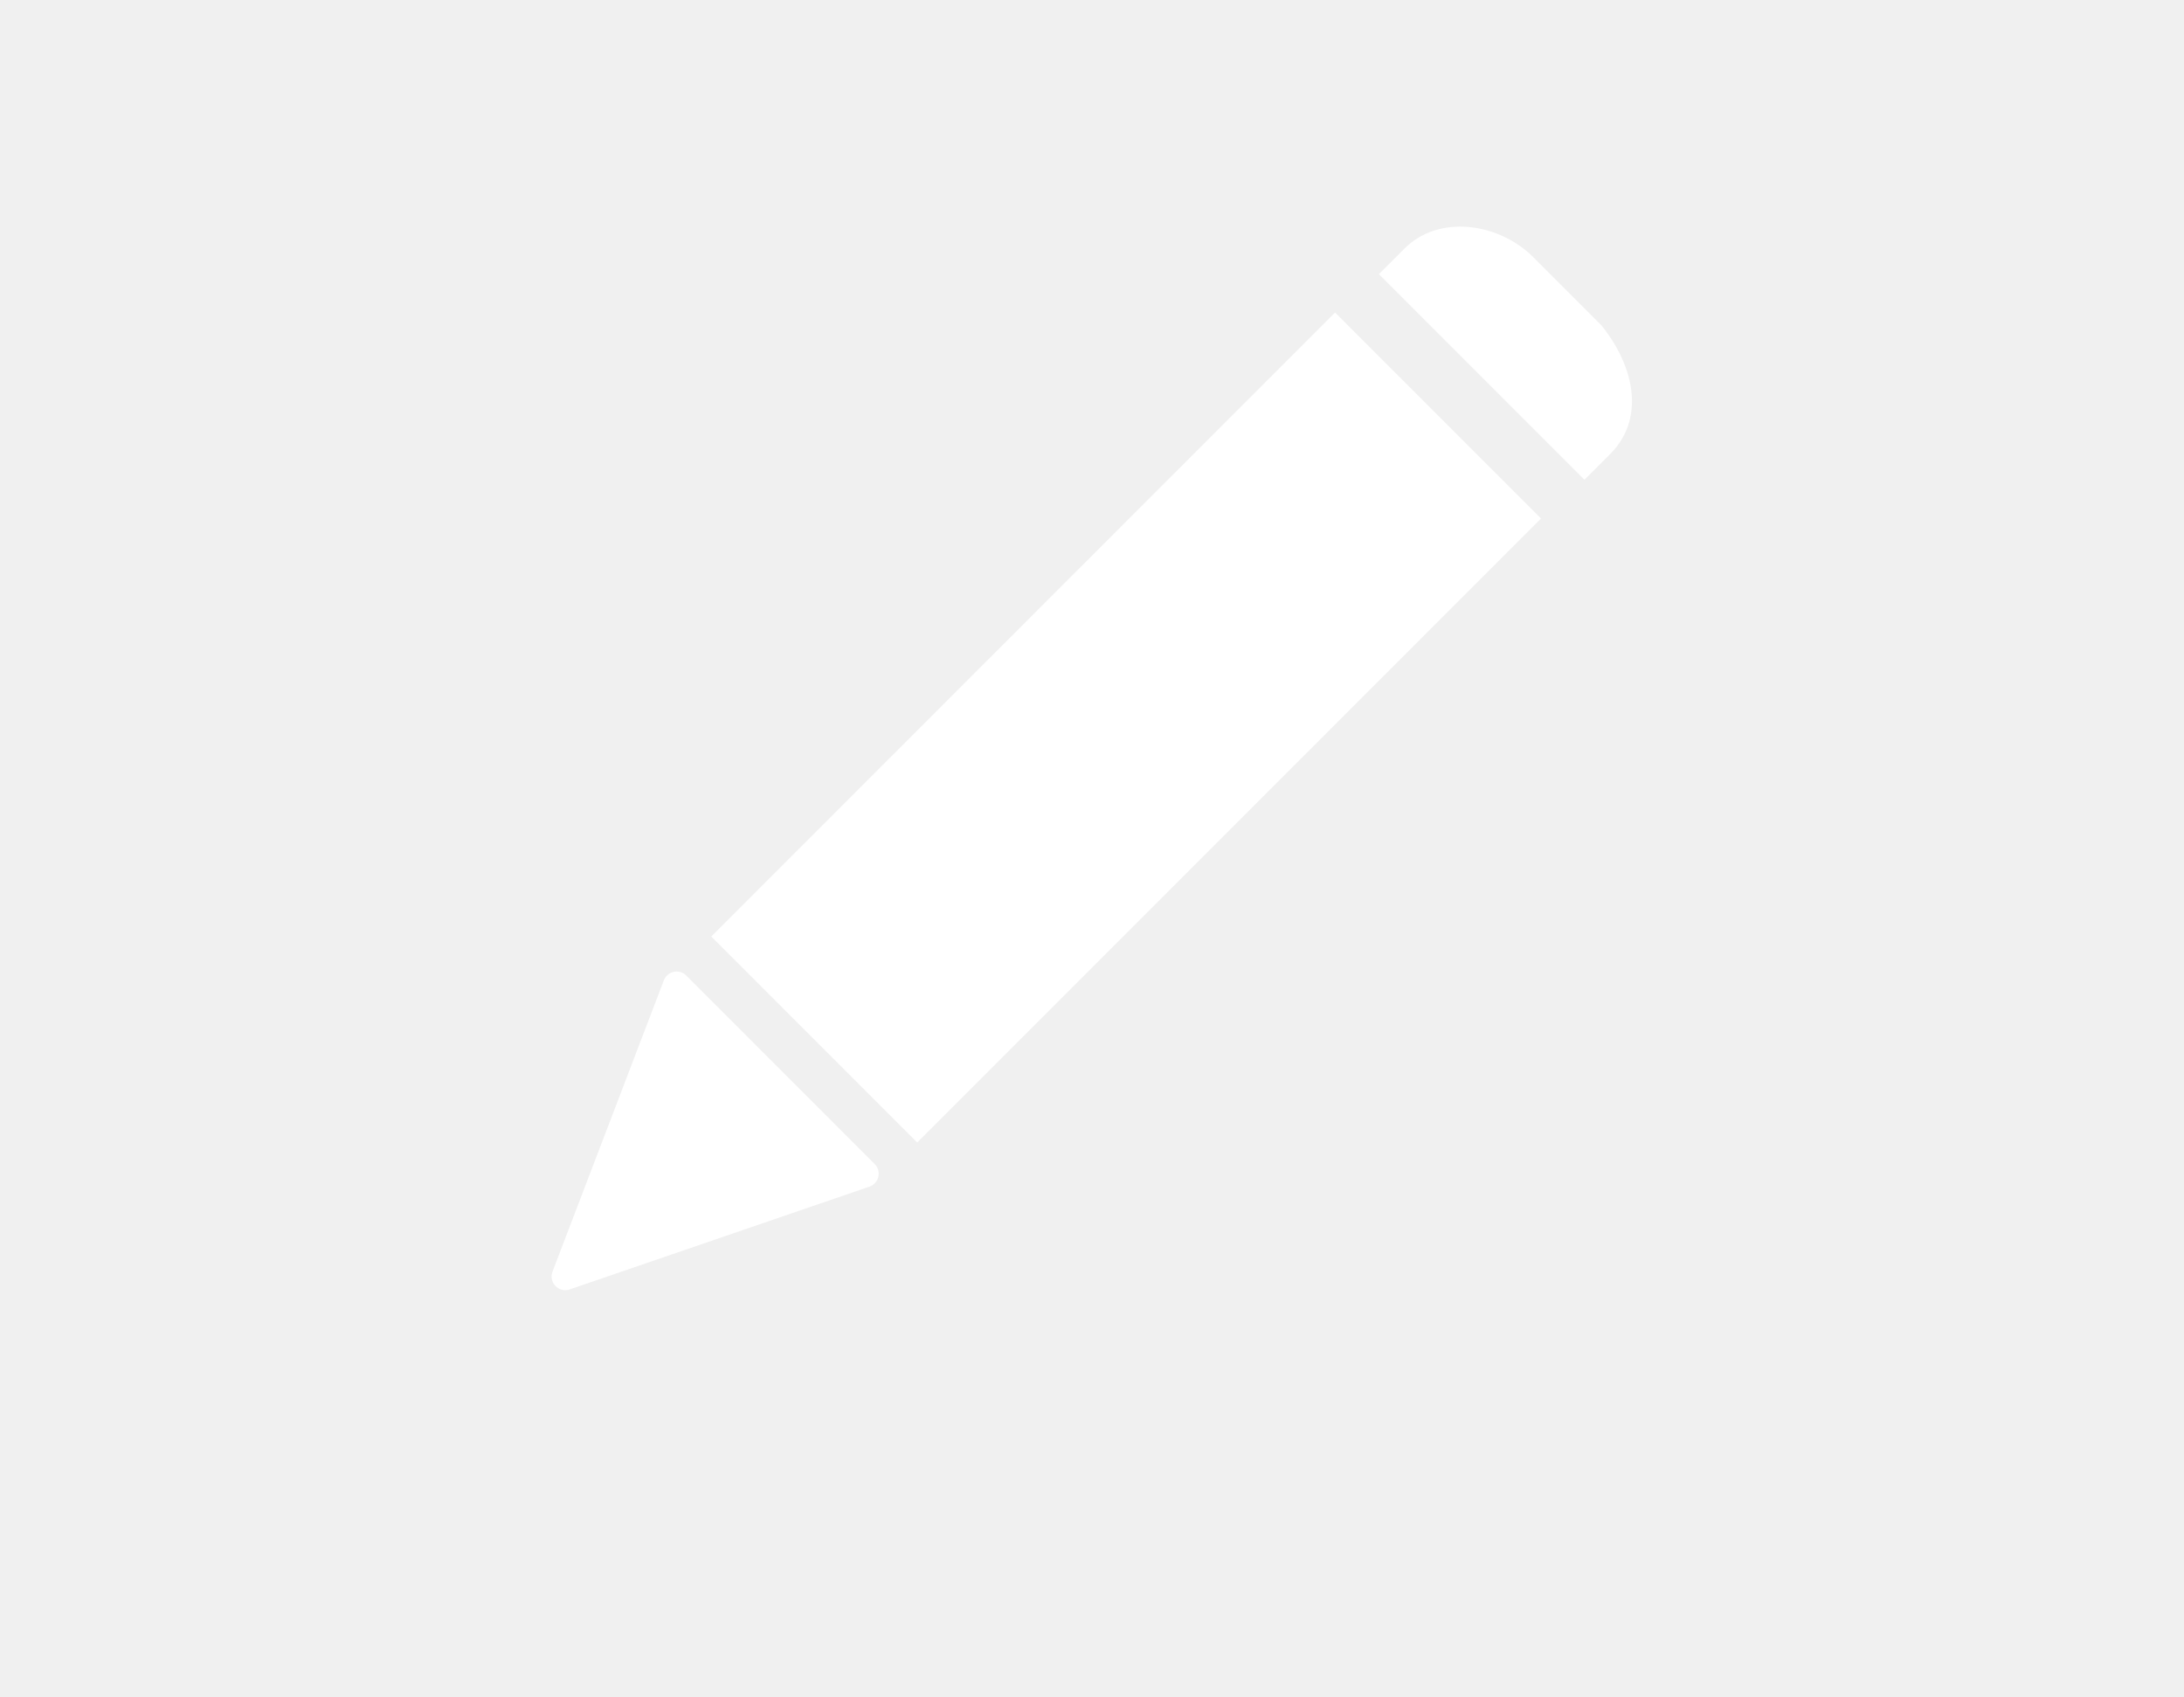
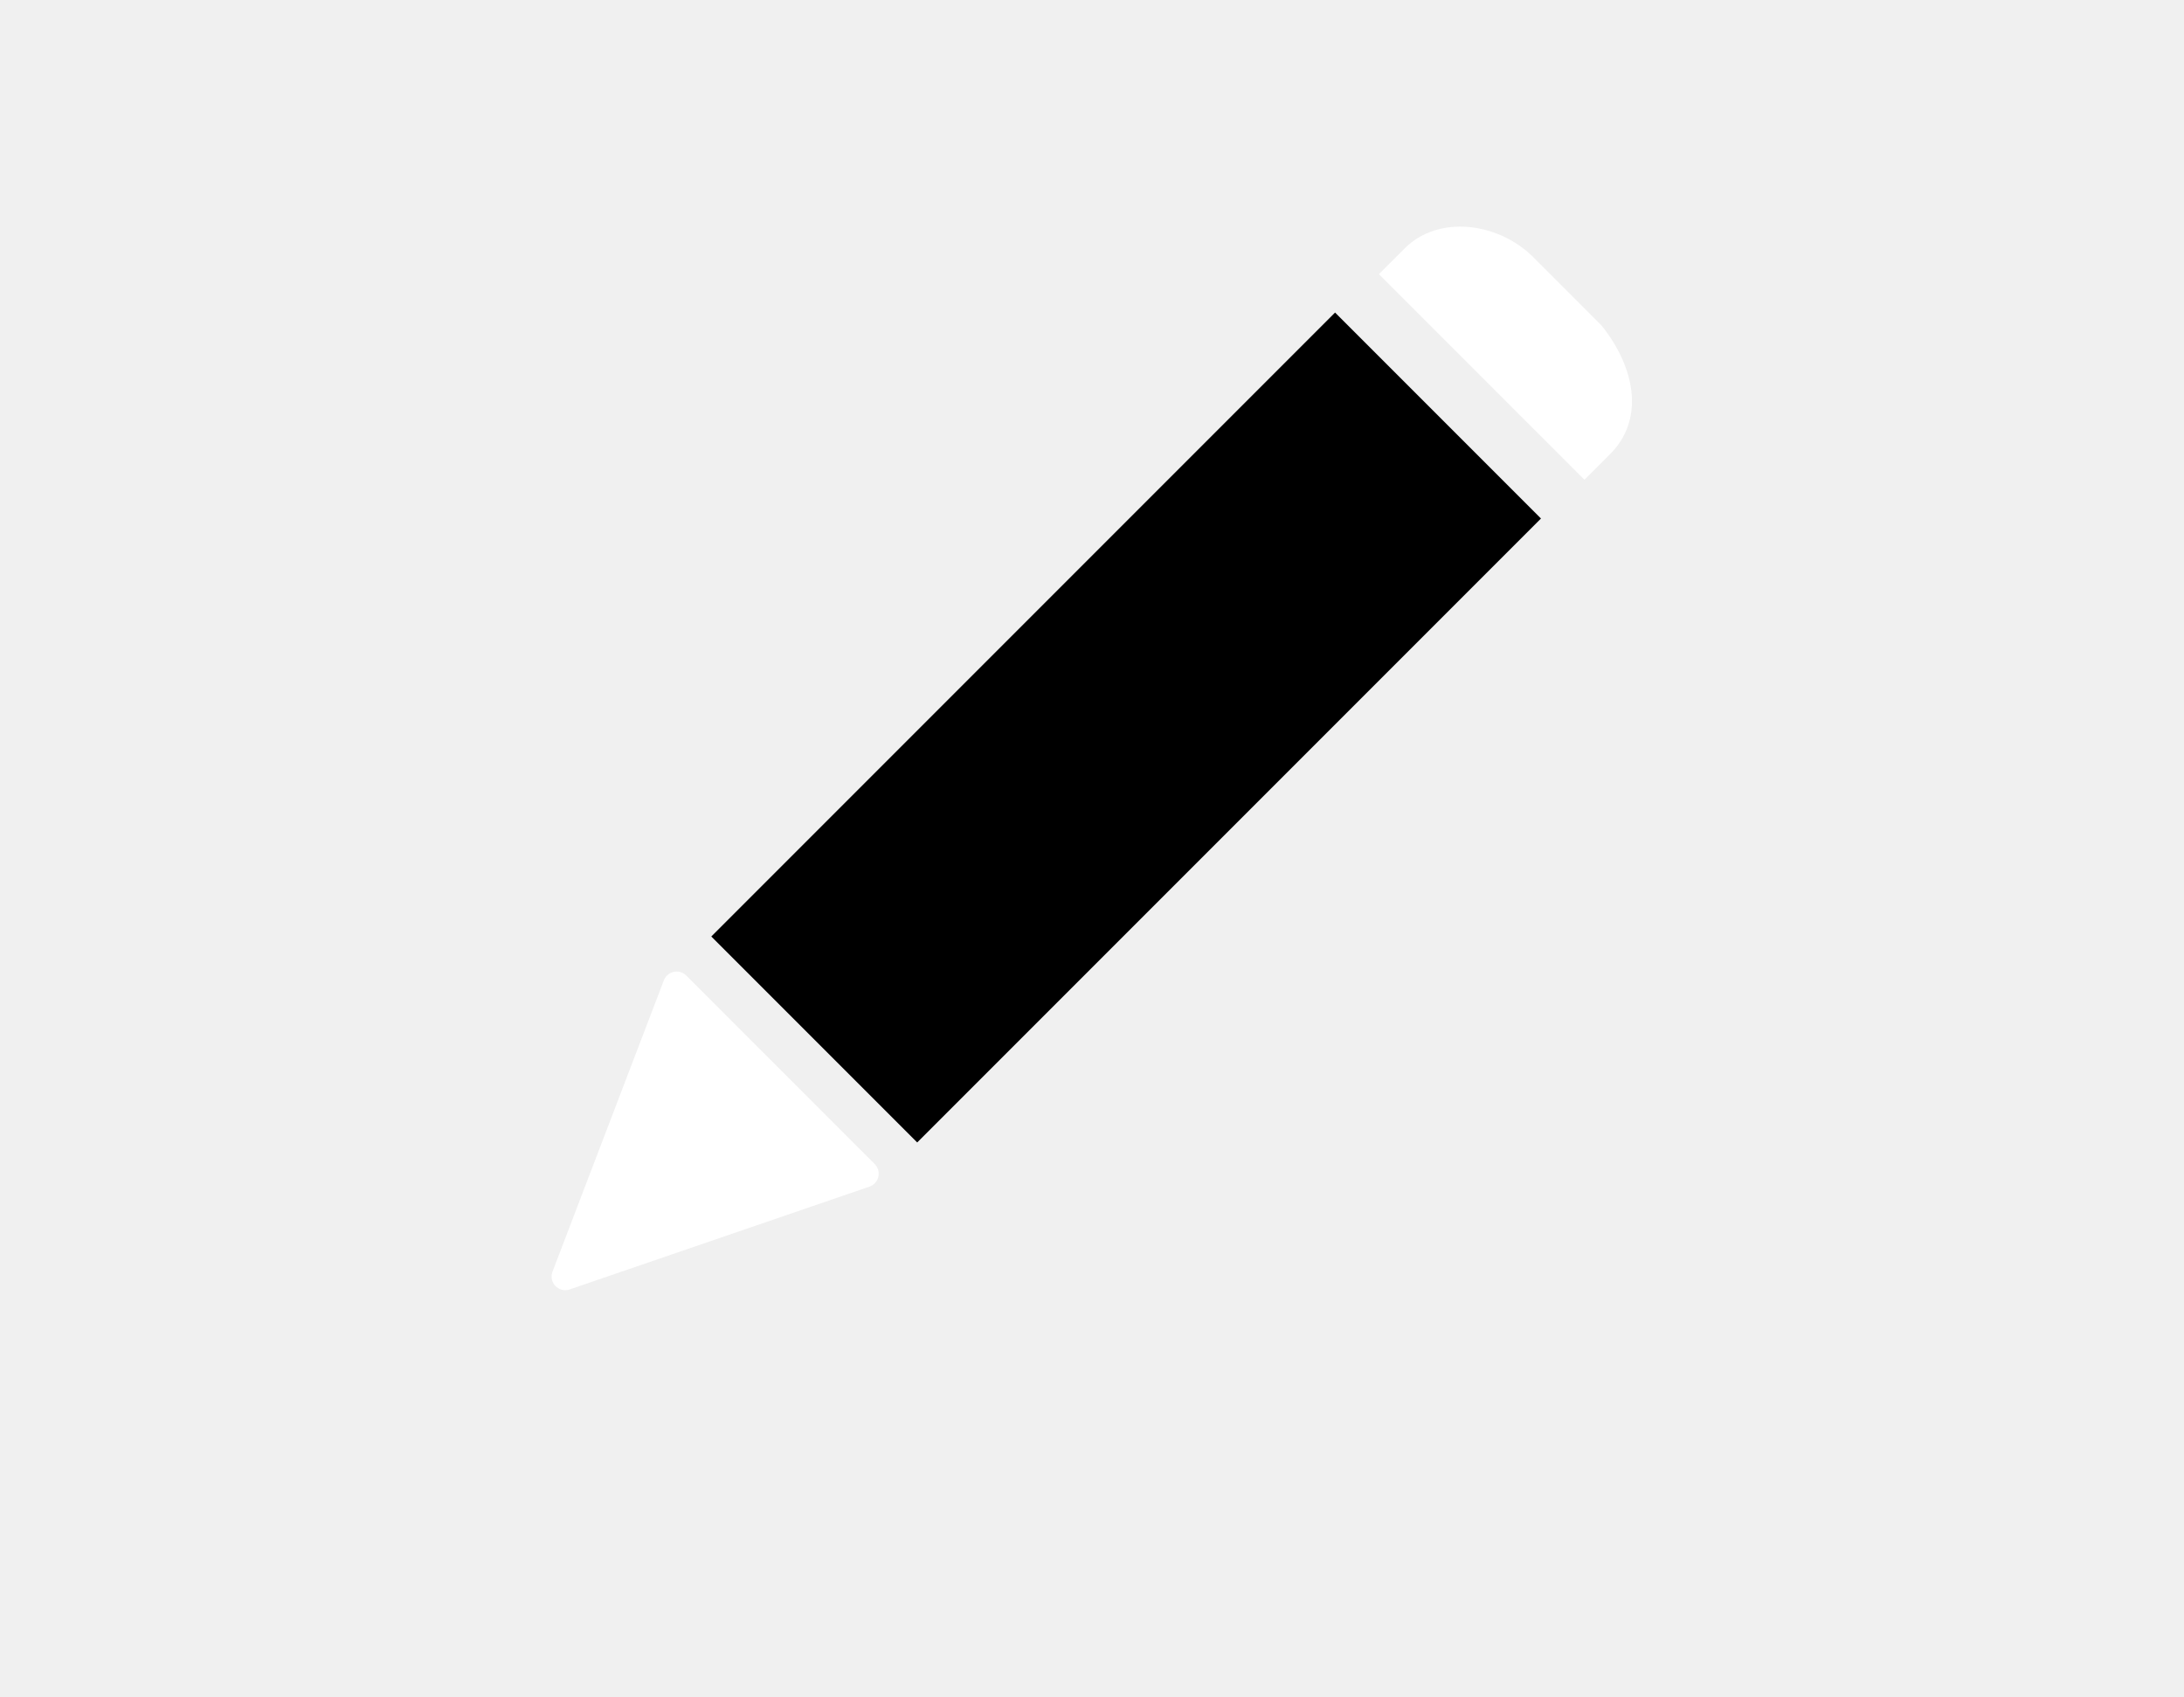
<svg xmlns="http://www.w3.org/2000/svg" version="1.1" id="Calque_1" x="0px" y="0px" viewBox="0 0 25.5 19.8" style="enable-background:new 0 0 25.5 19.8;" xml:space="preserve">
  <style type="text/css">
	.st0{fill:#FFFFFF;stroke:#FFFFFF;stroke-width:0.319;stroke-linecap:round;stroke-linejoin:round;stroke-miterlimit:10;}
	.st1{fill:#FFFFFF;}
</style>
  <polygon class="st0" points="7.9,11.5 6.6,14.9 10.1,13.7 " />
  <g>
    <path class="st1" d="M18.5,5.6l0.3-0.3c0.4-0.4,0.3-1-0.1-1.5L17.9,3c-0.4-0.4-1.1-0.5-1.5-0.1l-0.3,0.3L18.5,5.6z" />
-     <rect x="8" y="6.8" transform="matrix(0.7071 -0.7071 0.7071 0.7071 -2.1601 11.7799)" class="st1" width="10.3" height="3.4" />
+     <rect x="8" y="6.8" transform="matrix(0.7071 -0.7071 0.7071 0.7071 -2.1601 11.7799)" className="st1" width="10.3" height="3.4" />
  </g>
</svg>
